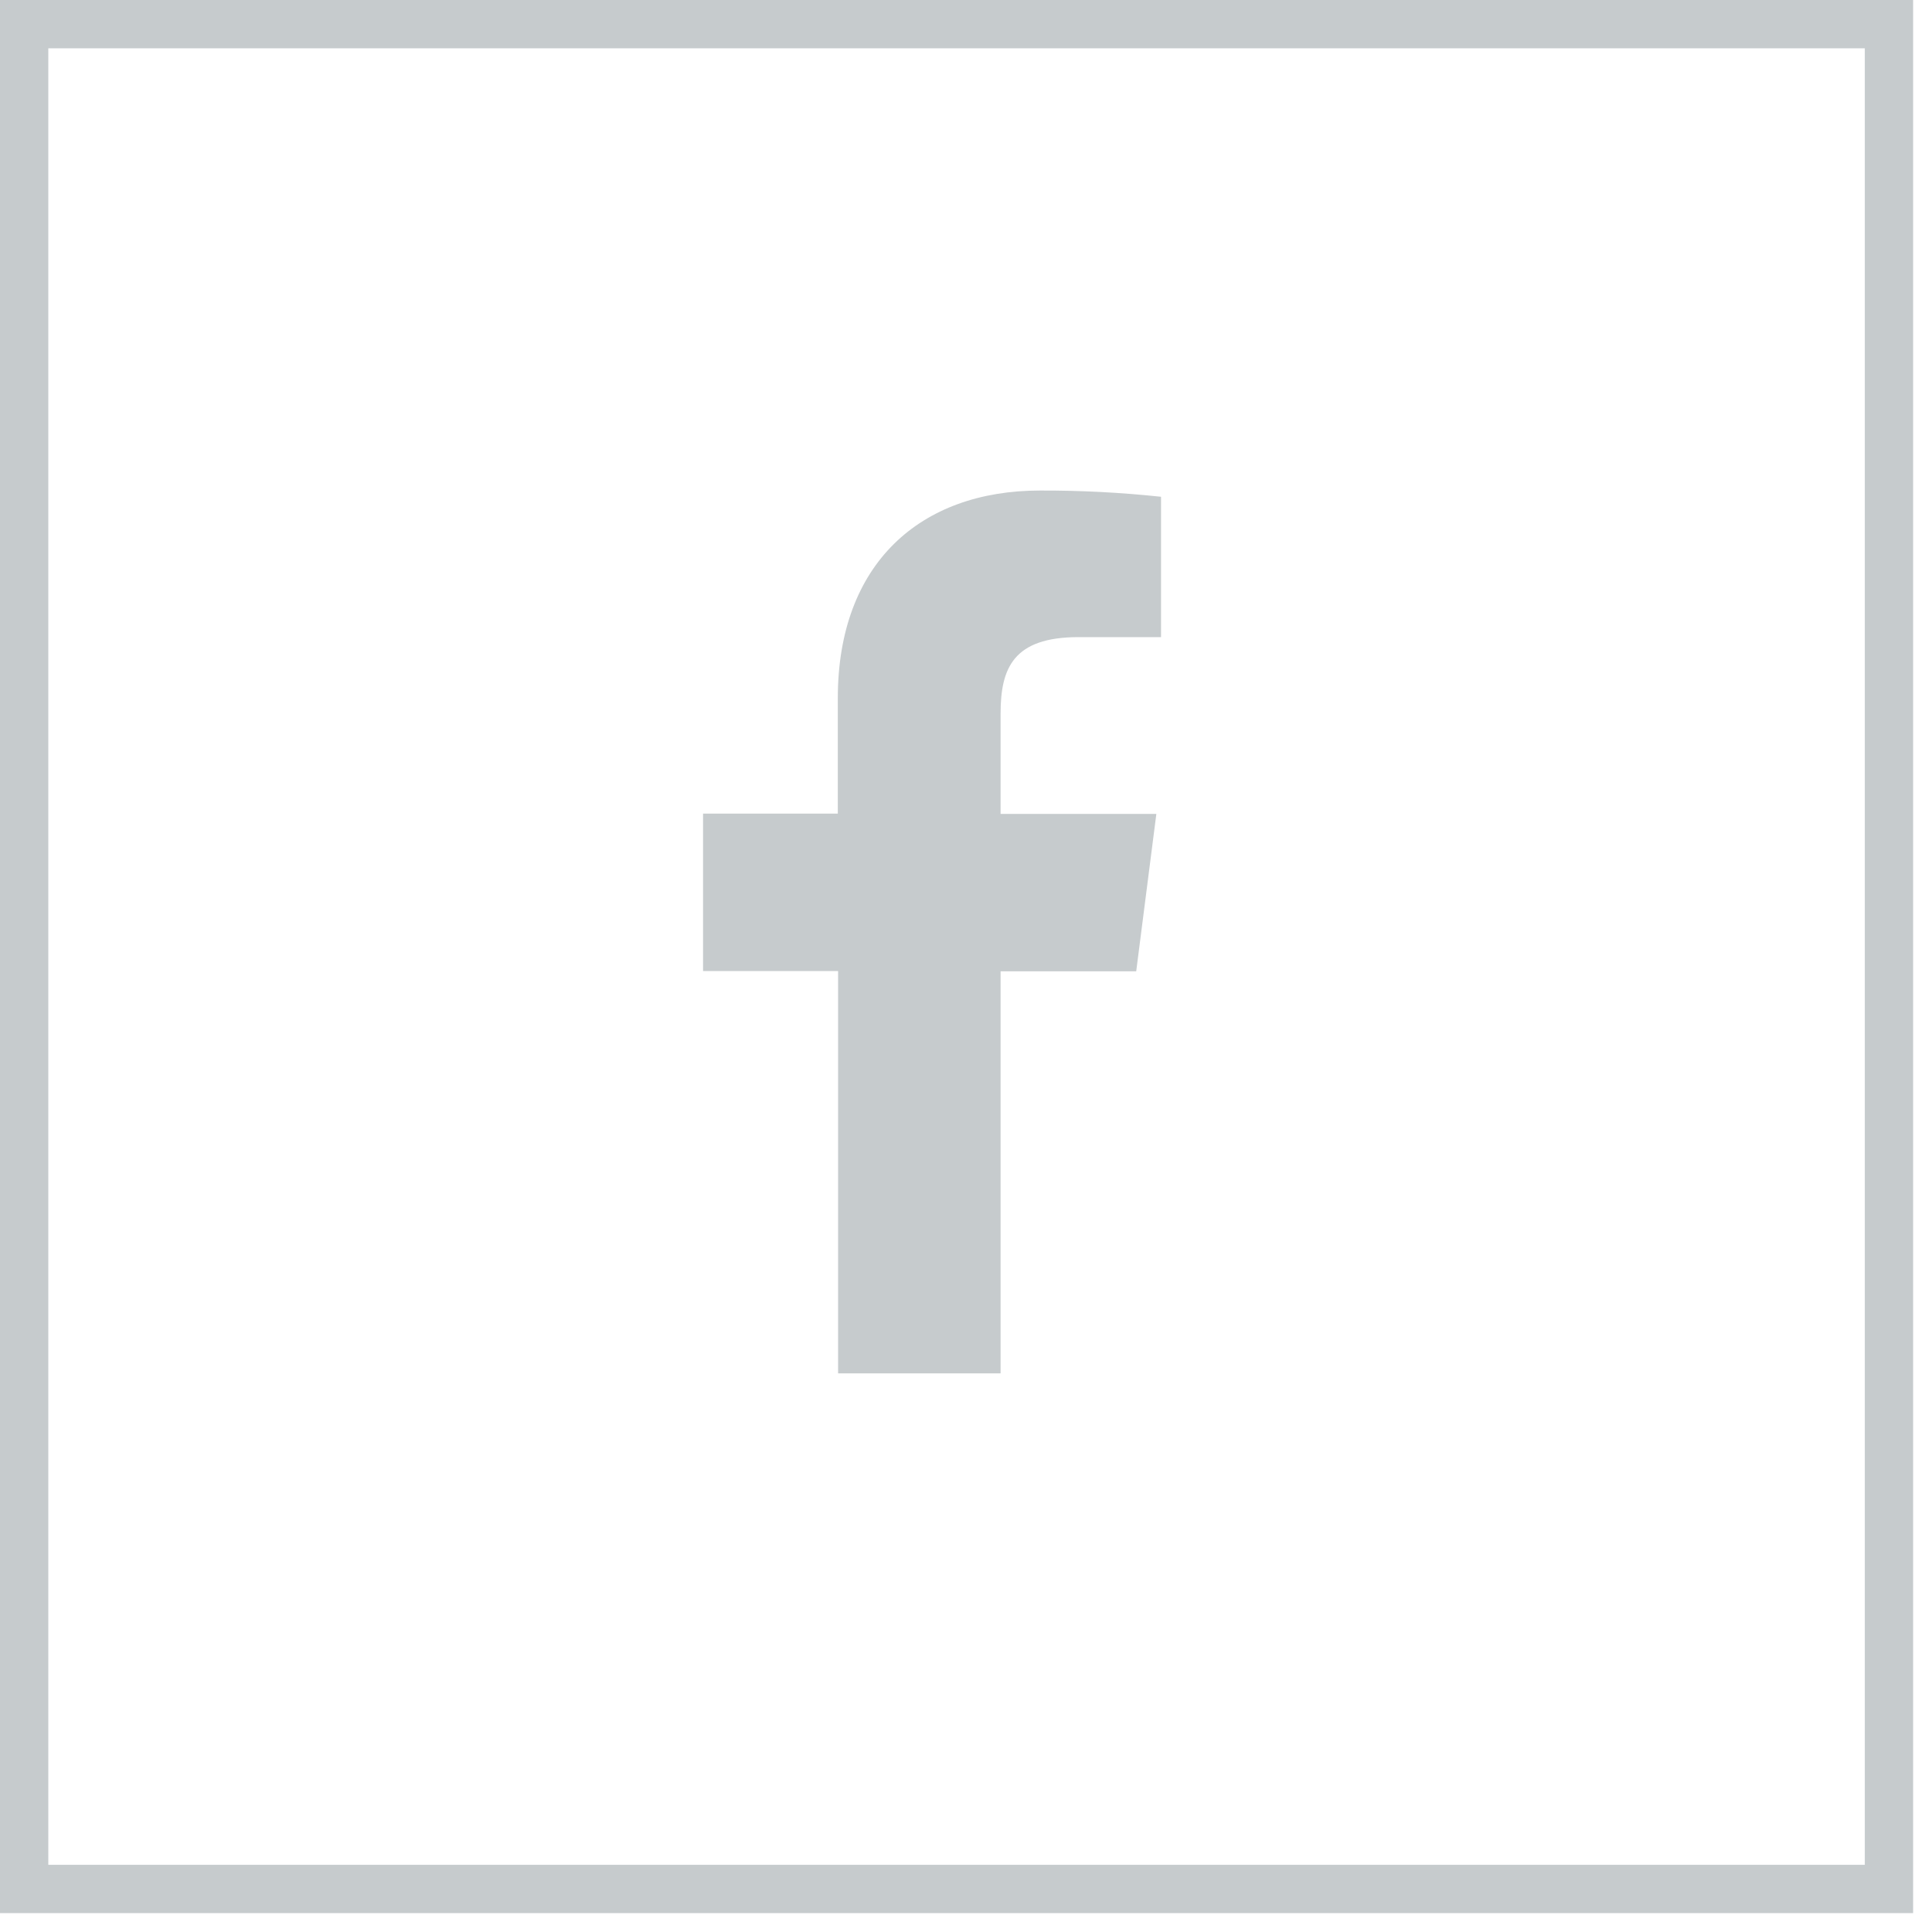
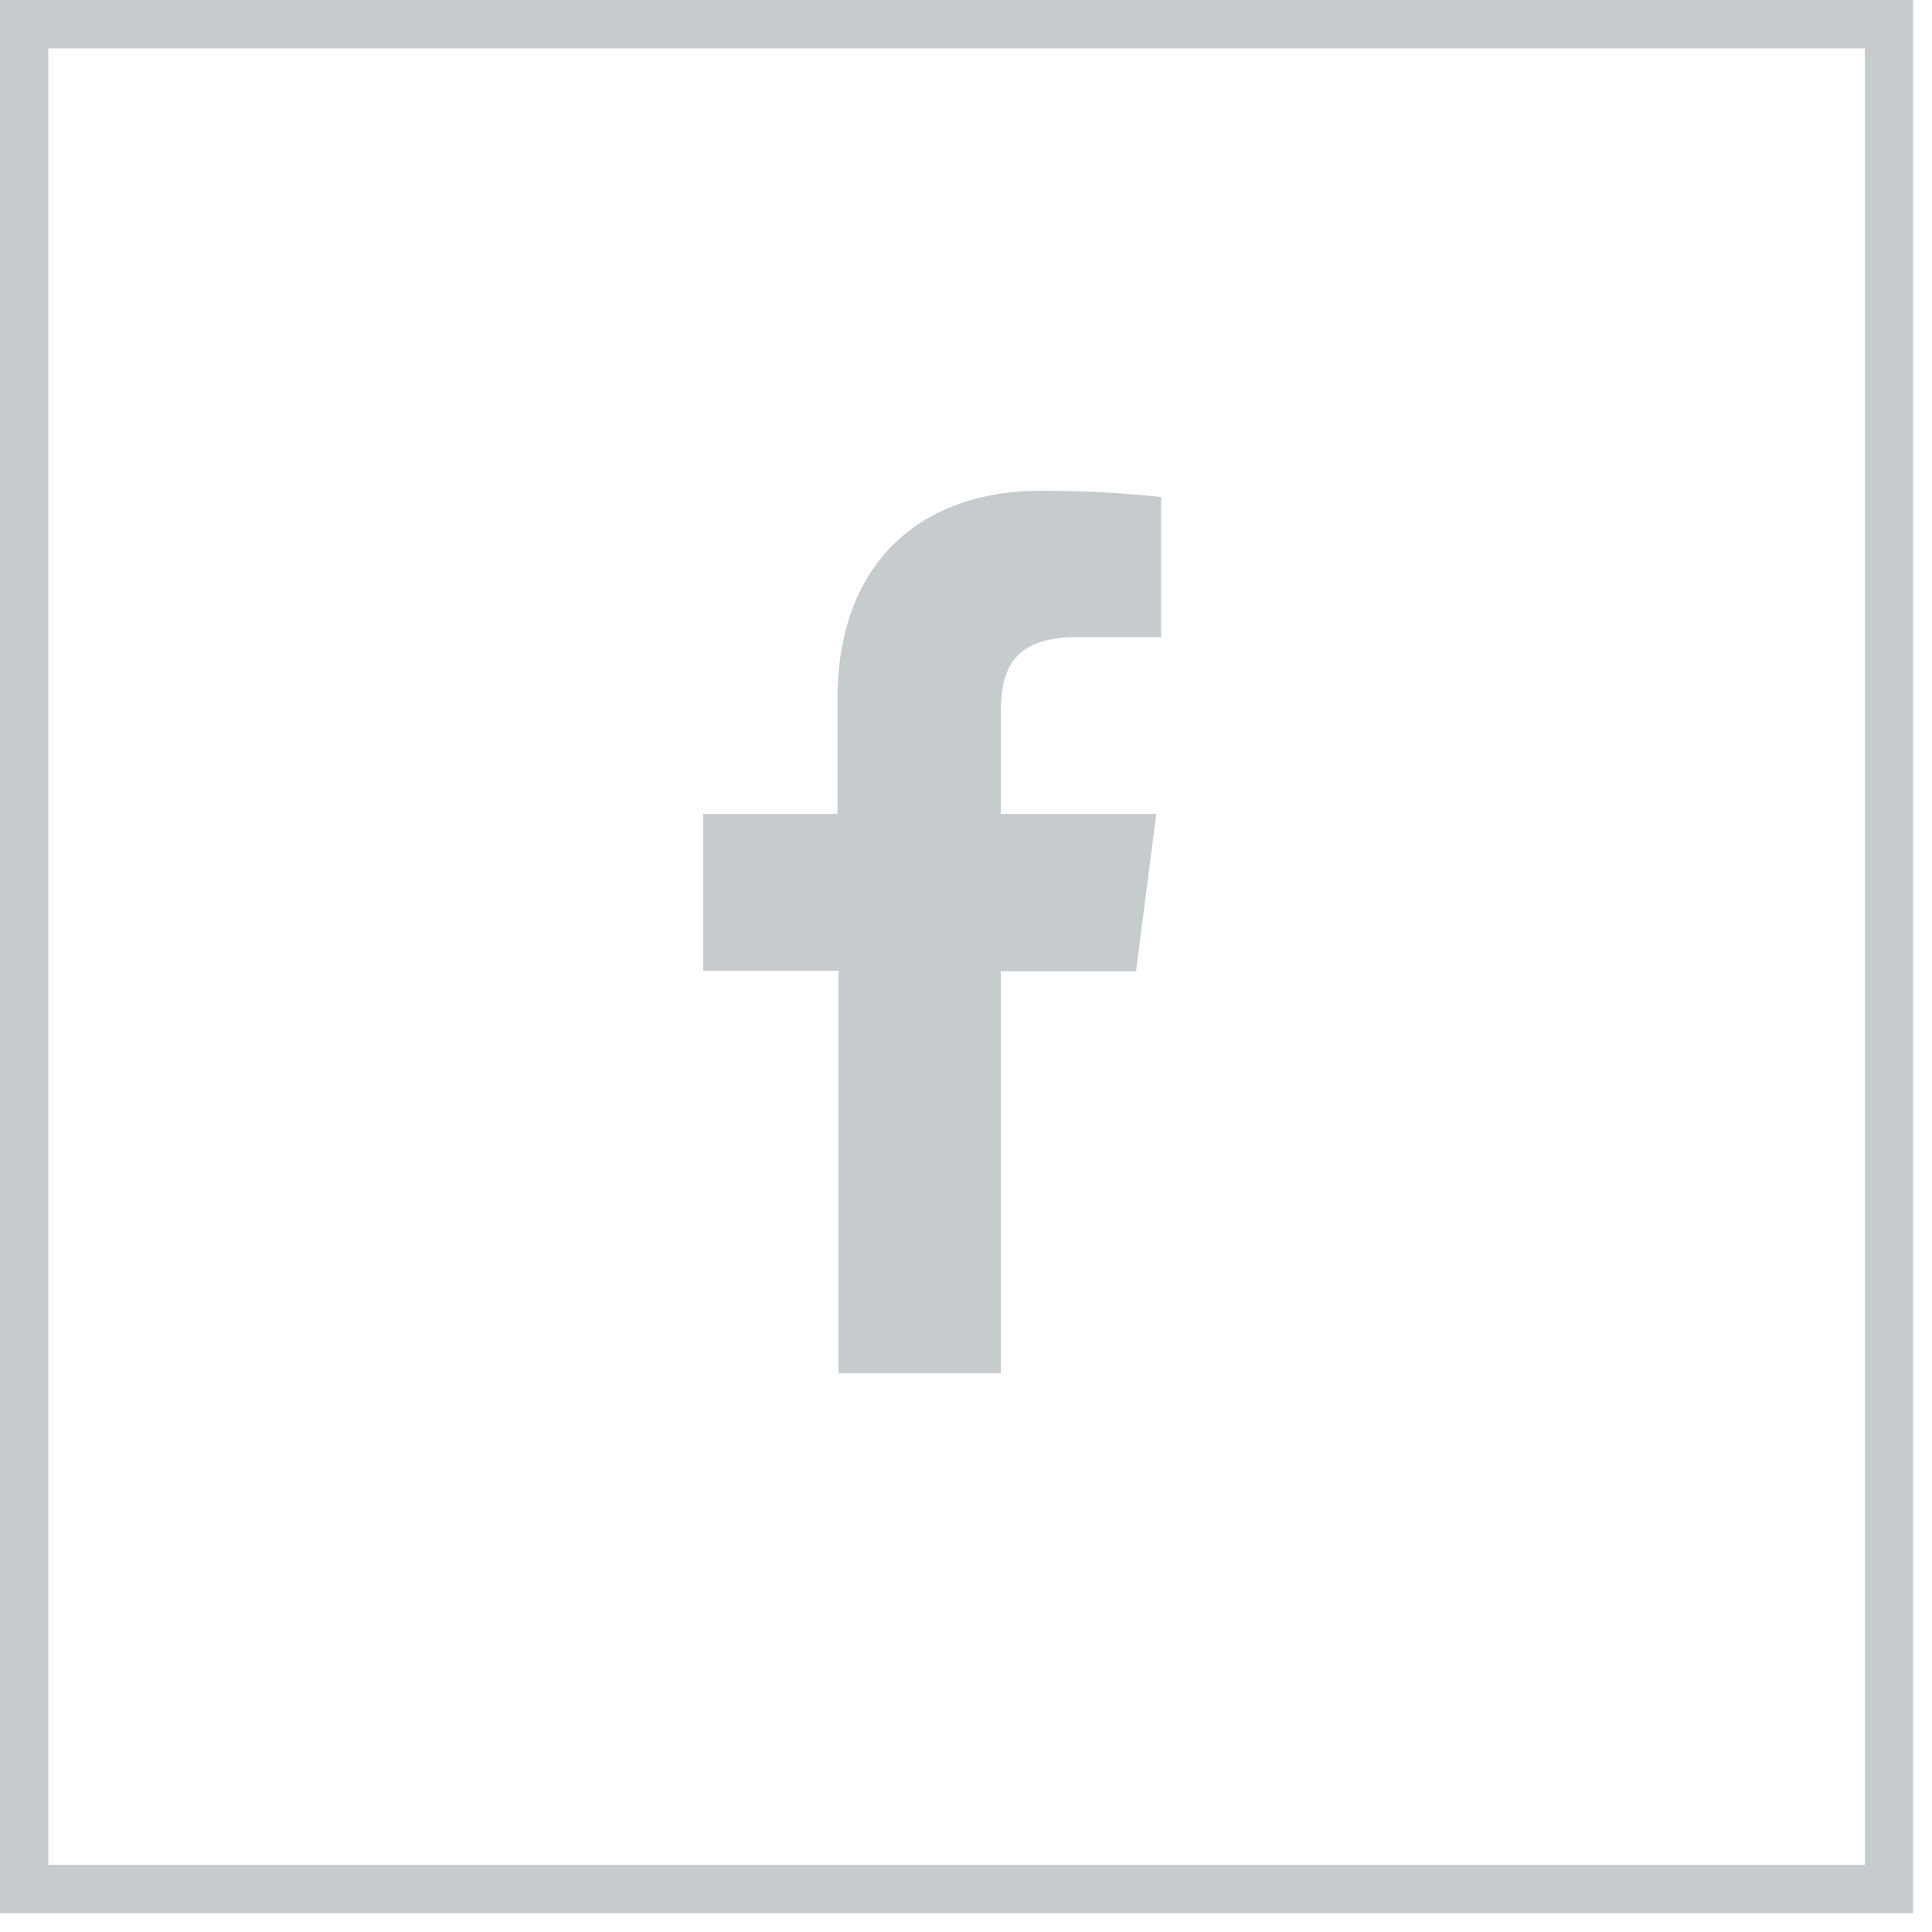
- <svg xmlns="http://www.w3.org/2000/svg" width="40" height="40" viewBox="0 0 40 40" fill="none">
-   <rect x="0.5" y="0.5" width="38.609" height="38.609" stroke="#C6CBCD" />
-   <path d="M20.716 28.434V20.11H23.524L23.941 16.851H20.716V14.775C20.716 13.835 20.978 13.191 22.328 13.191H24.038V10.285C23.206 10.196 22.369 10.153 21.532 10.156C19.05 10.156 17.346 11.672 17.346 14.453V16.845H14.556V20.104H17.352V28.434H20.716Z" fill="#C6CBCD" />
+ <svg xmlns="http://www.w3.org/2000/svg" width="40" height="40" fill="none">
+   <path stroke="#C6CBCD" d="M.5.5h38.61v38.61H.5z" />
+   <path d="M20.72 28.43v-8.32h2.8l.42-3.26h-3.22v-2.07c0-.95.26-1.59 1.6-1.59h1.72v-2.9a22.7 22.7 0 0 0-2.5-.13c-2.49 0-4.2 1.51-4.2 4.3v2.39h-2.78v3.25h2.8v8.33h3.36Z" fill="#C6CBCD" />
</svg>
